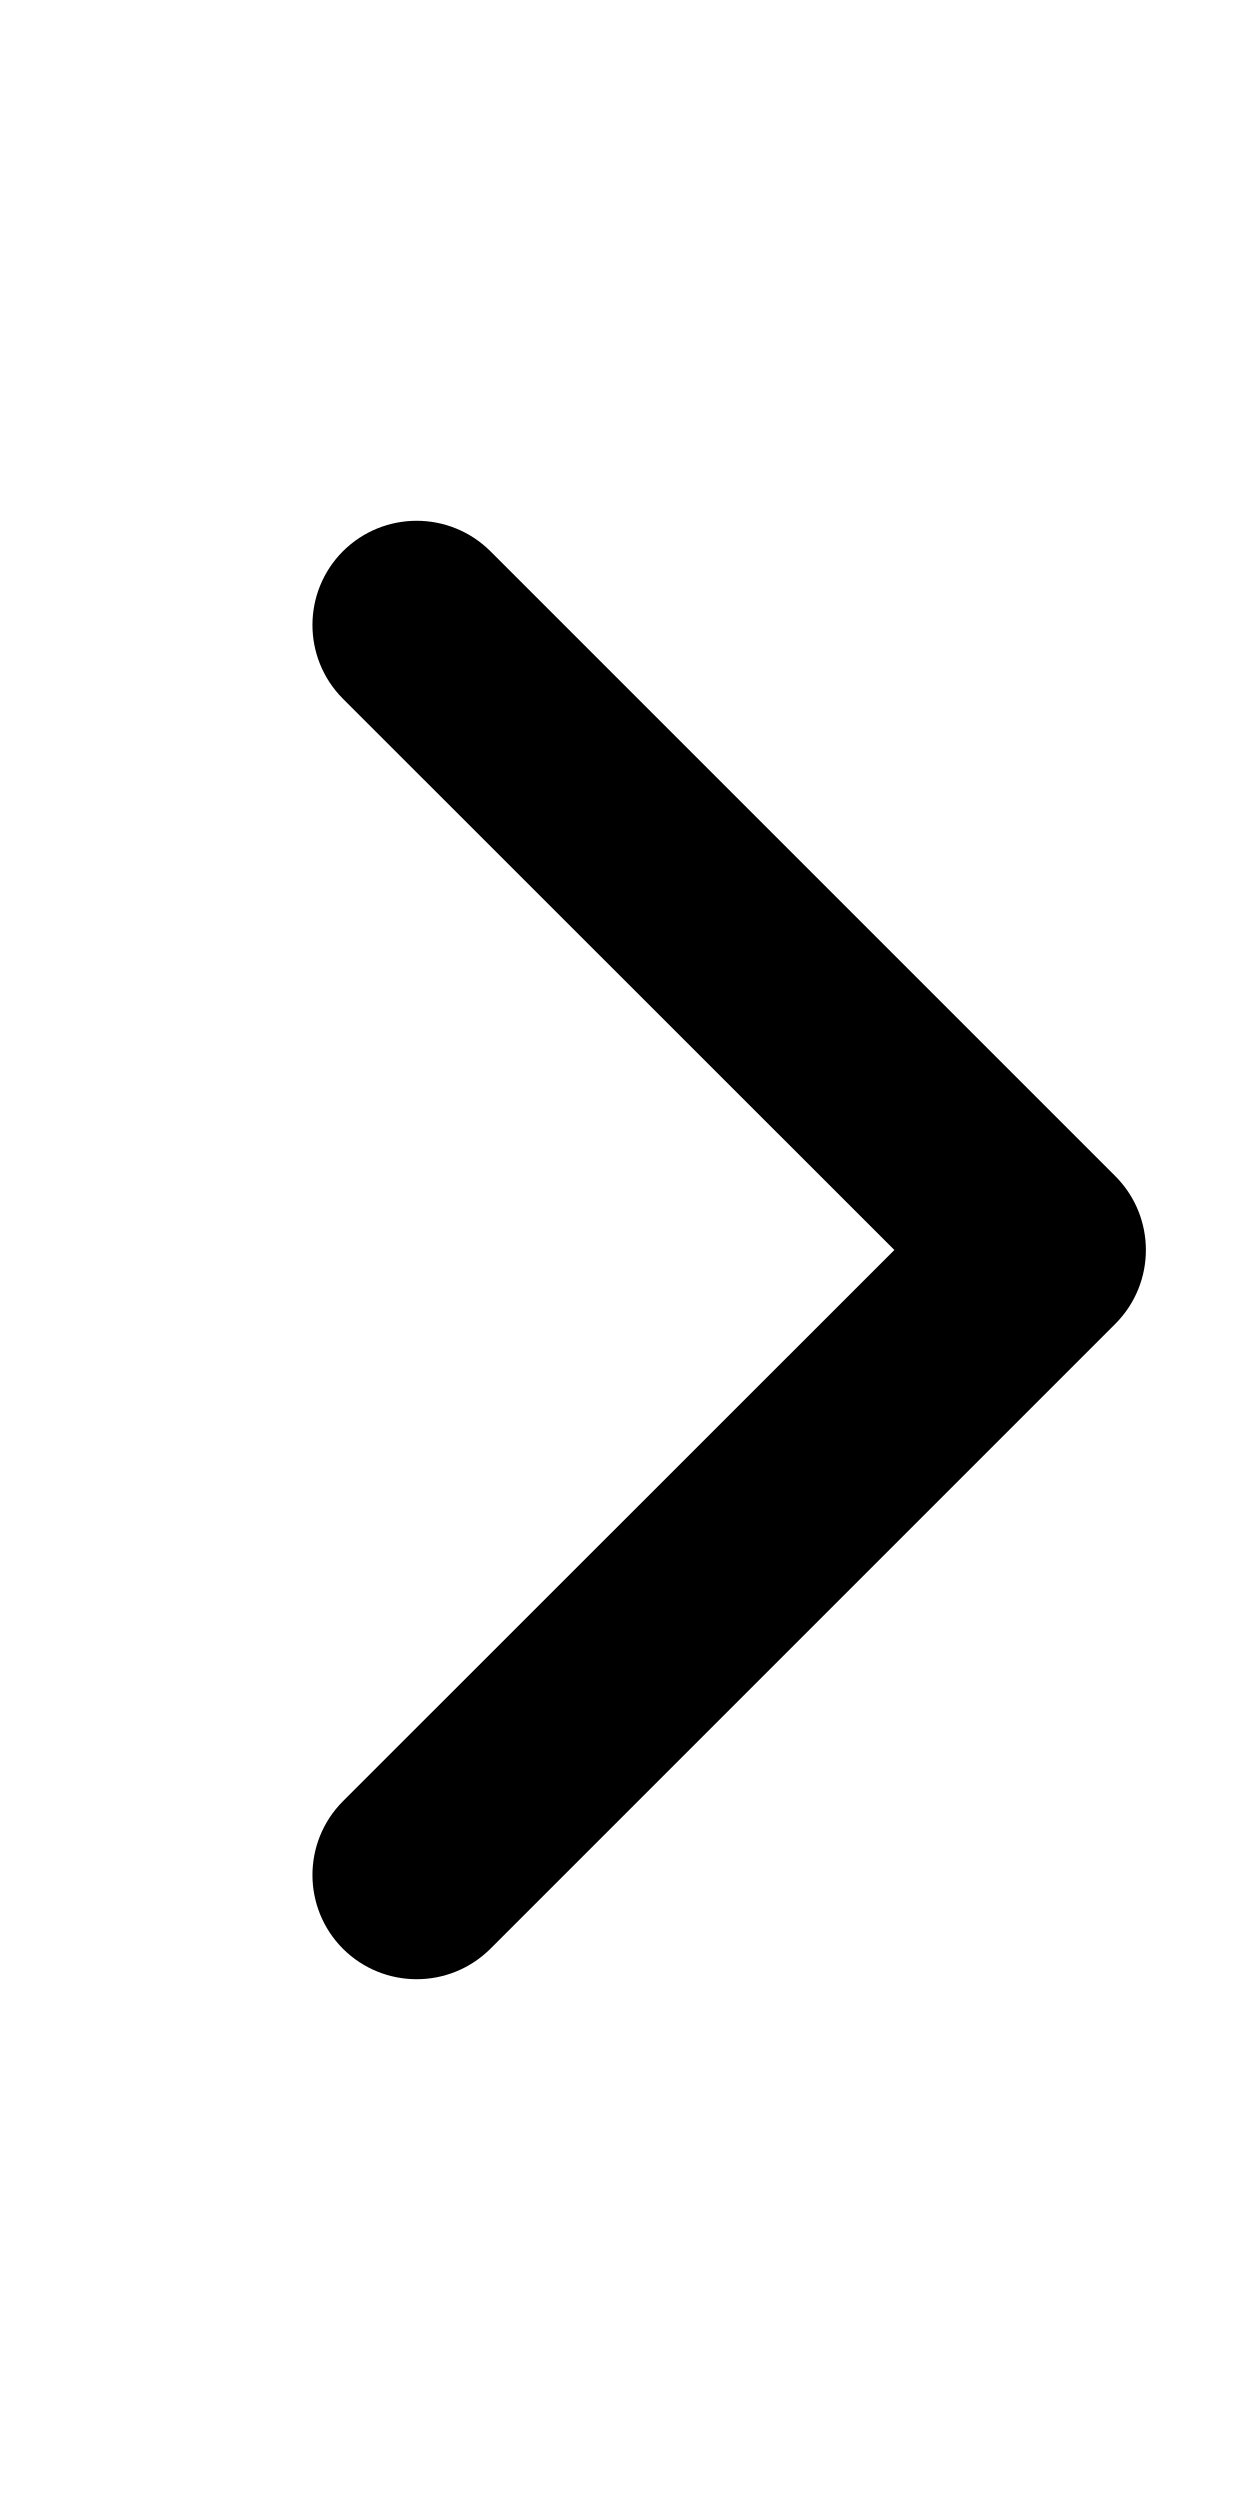
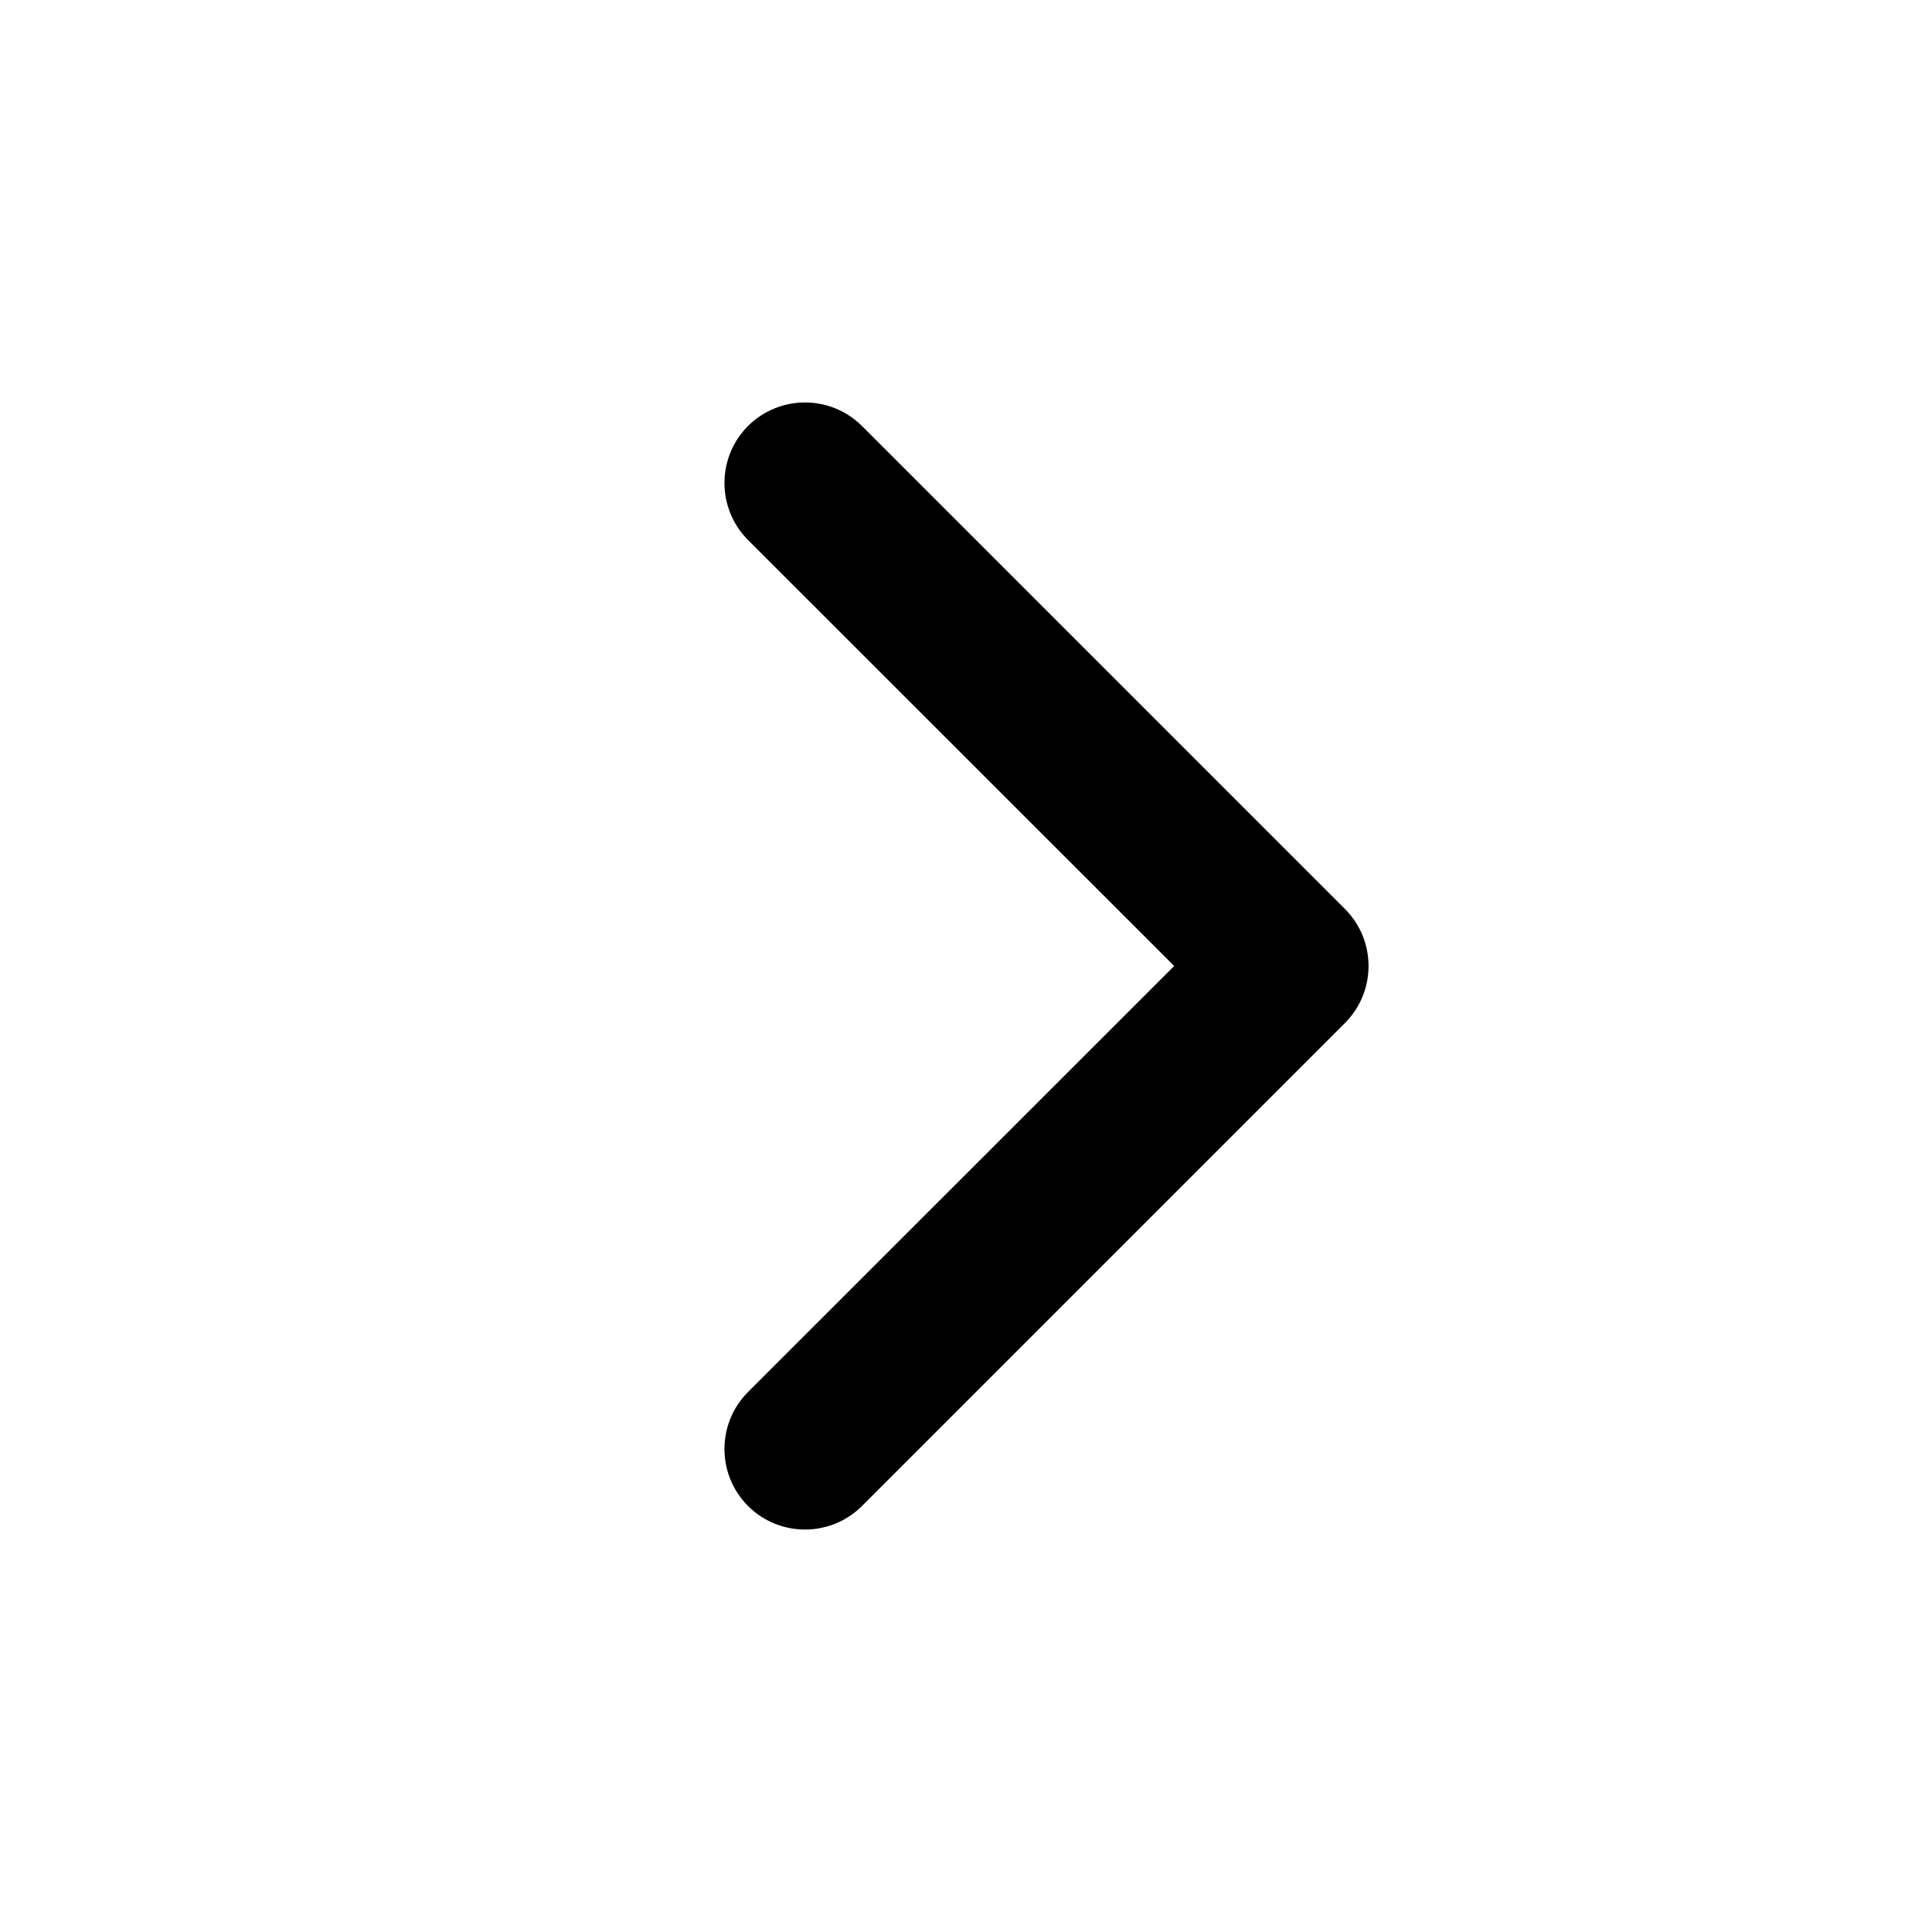
- <svg xmlns="http://www.w3.org/2000/svg" width="6" height="12" viewBox="0 0 6 12" fill="none">
-   <path d="M5.354 5.646C5.549 5.842 5.549 6.158 5.354 6.354L2.354 9.354C2.158 9.549 1.842 9.549 1.646 9.354C1.451 9.158 1.451 8.842 1.646 8.646L4.293 6L1.646 3.354C1.451 3.158 1.451 2.842 1.646 2.646C1.842 2.451 2.158 2.451 2.354 2.646L5.354 5.646Z" fill="black" />
+ <svg xmlns="http://www.w3.org/2000/svg" width="12" height="12" viewBox="0 0 12 12" fill="none">
+   <path d="M8.354 5.646C8.549 5.842 8.549 6.158 8.354 6.354L5.354 9.354C5.158 9.549 4.842 9.549 4.646 9.354C4.451 9.158 4.451 8.842 4.646 8.646L7.293 6L4.646 3.354C4.451 3.158 4.451 2.842 4.646 2.646C4.842 2.451 5.158 2.451 5.354 2.646L8.354 5.646Z" fill="black" />
</svg>
